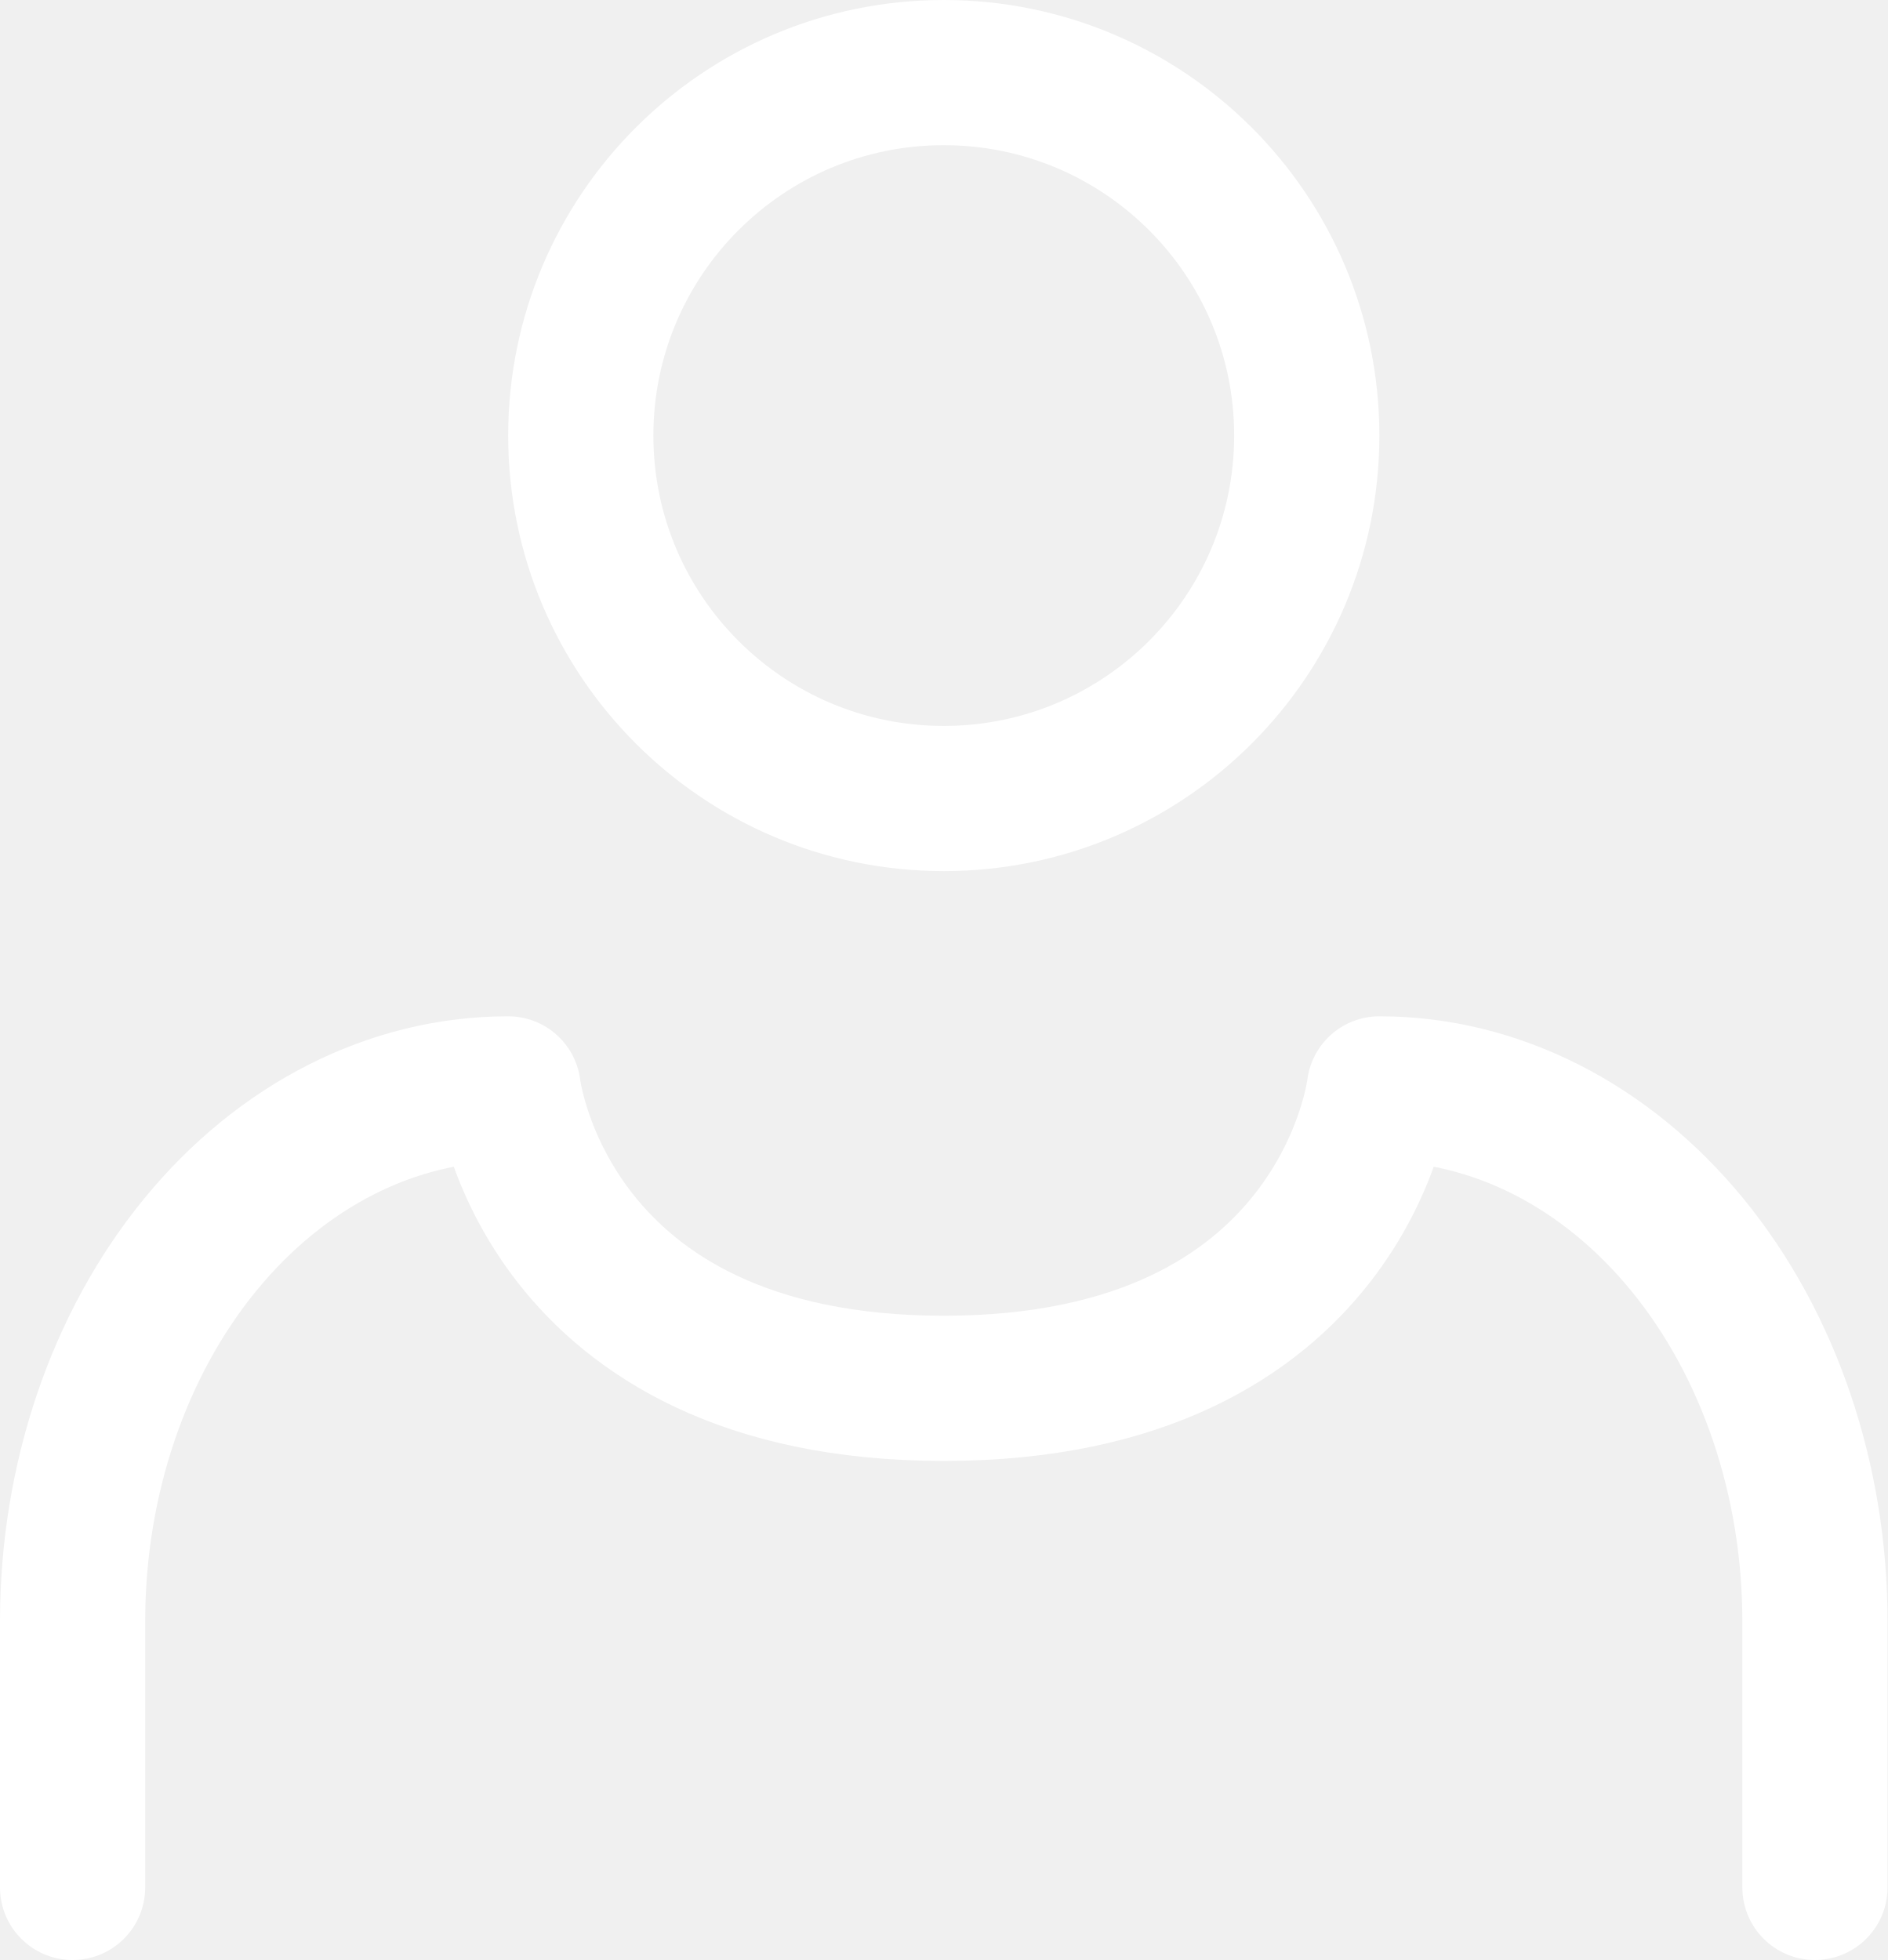
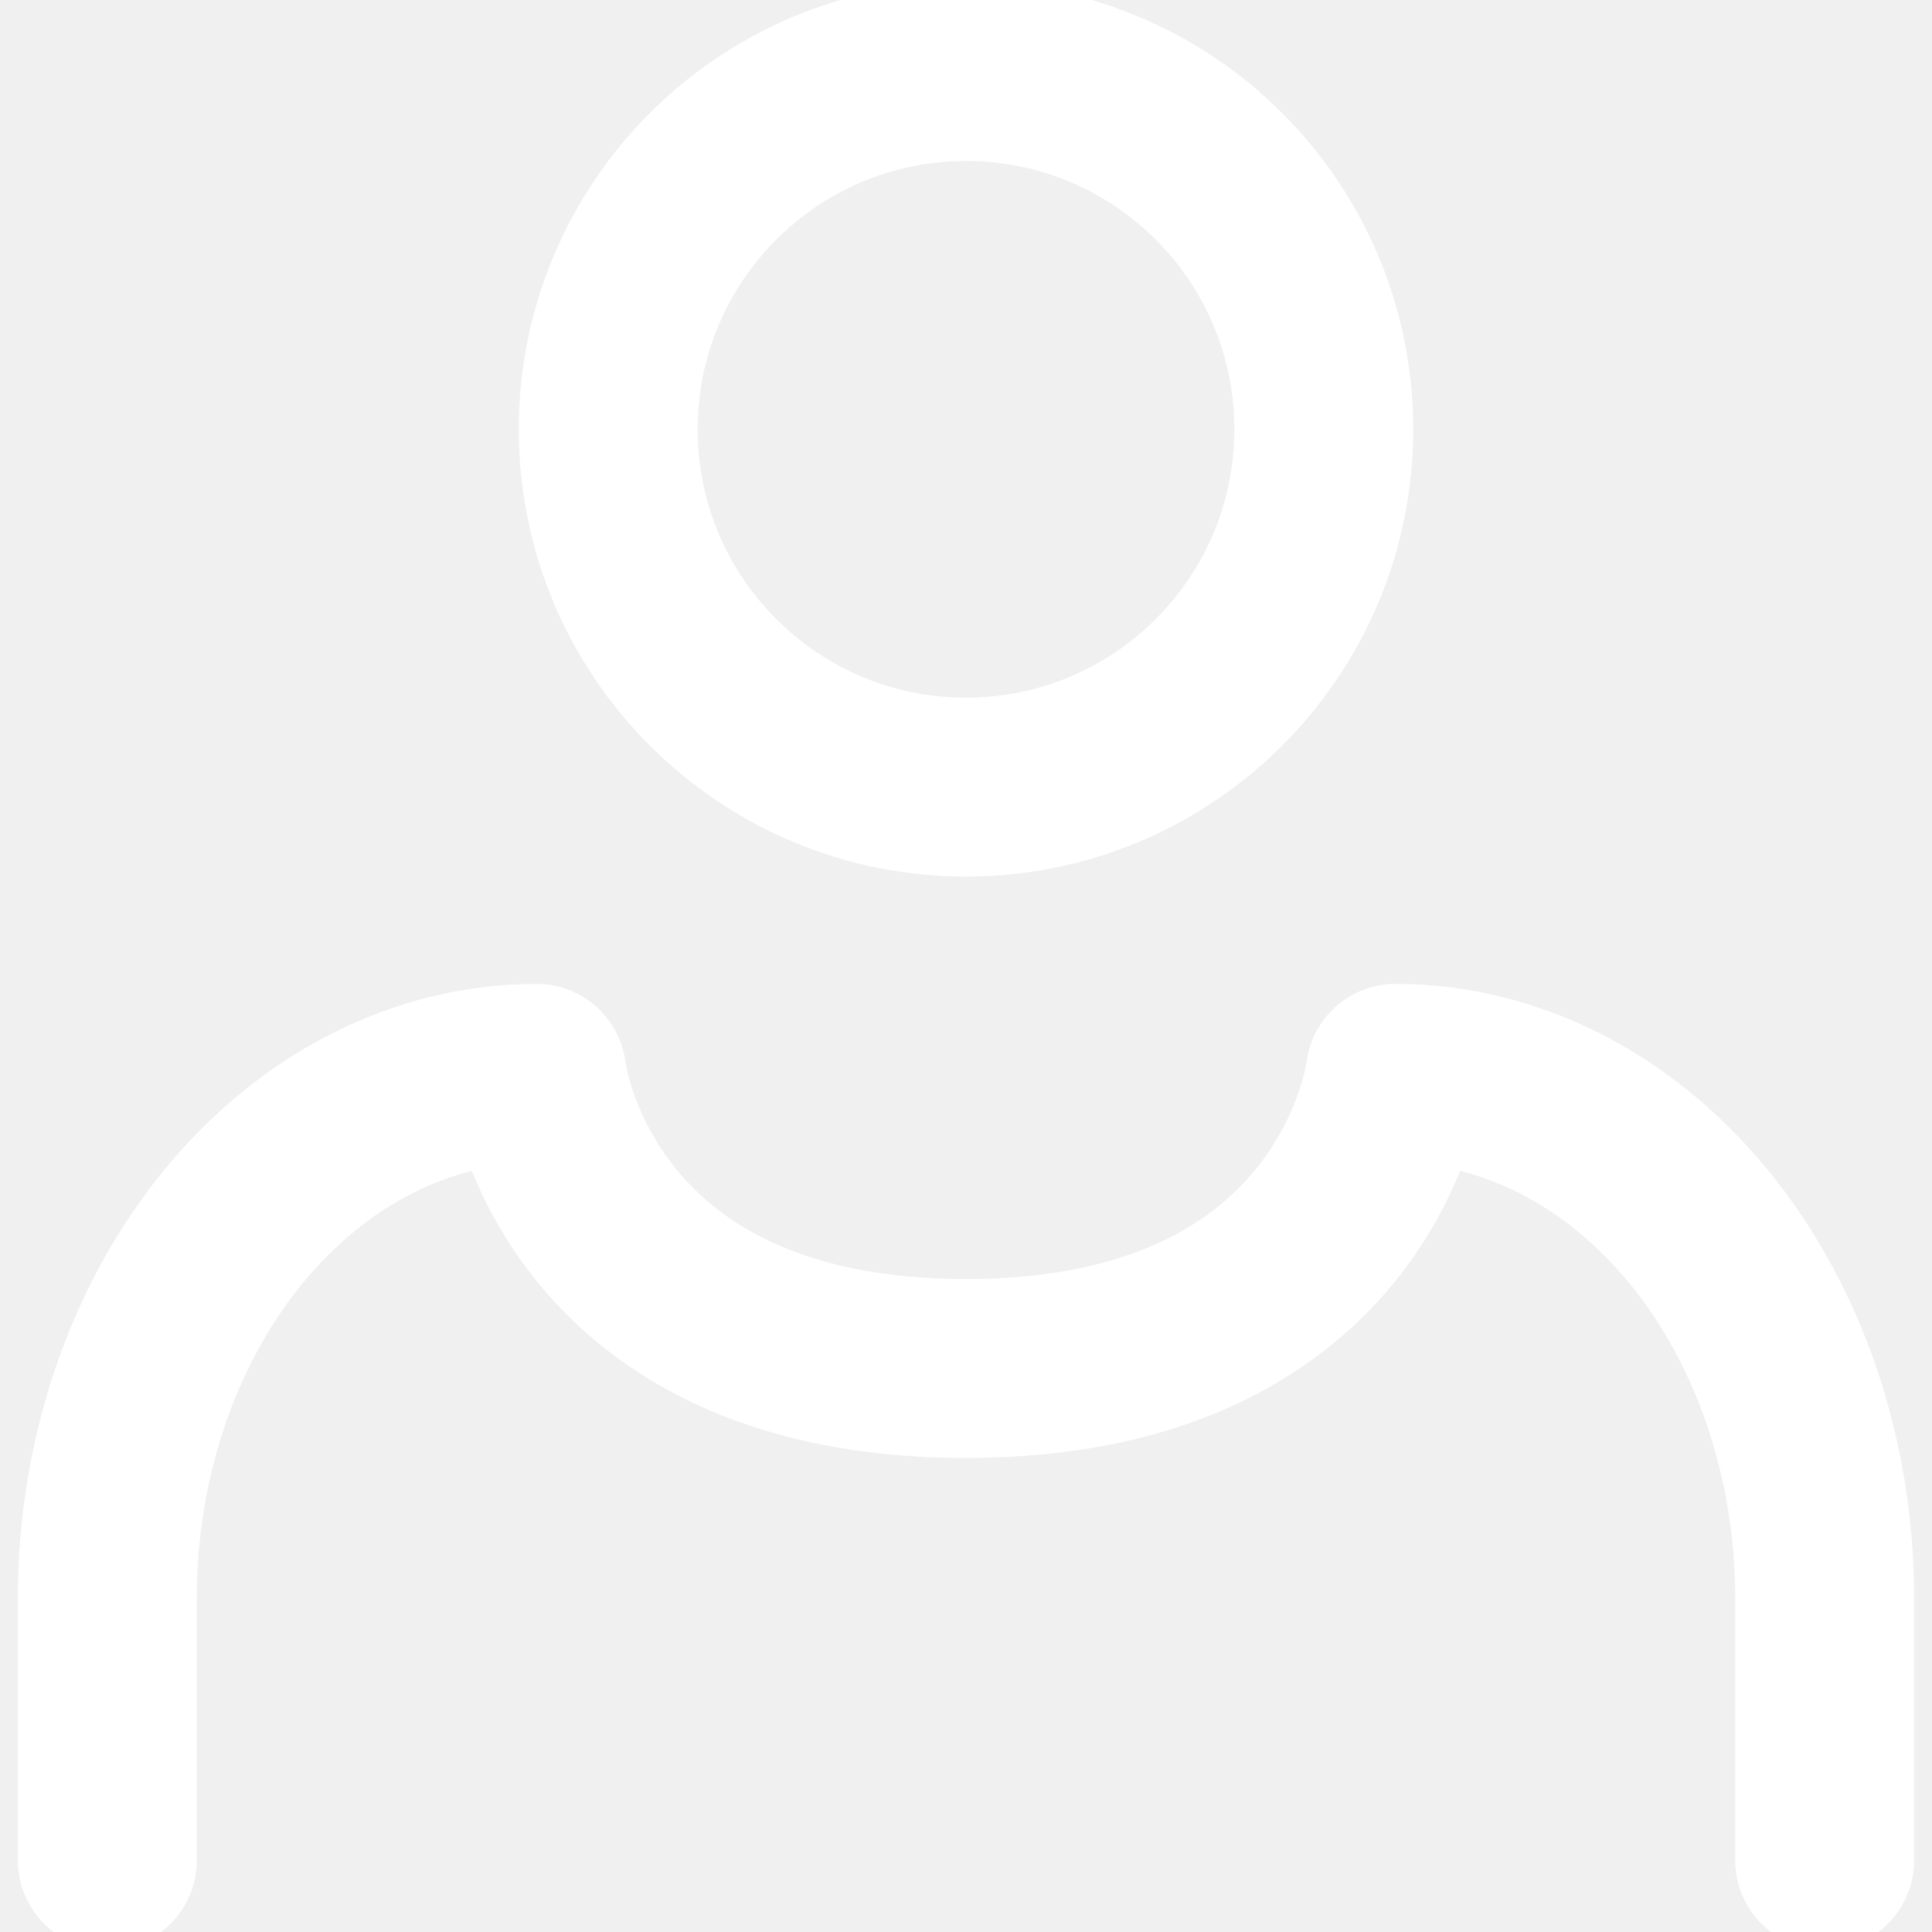
- <svg xmlns="http://www.w3.org/2000/svg" width="26" height="27" viewBox="0 0 26 27" fill="none">
-   <path d="M25 26V22.333C25 20.388 24.368 18.523 23.243 17.148C22.117 15.773 20.591 15 19 15C19 15 18.525 19.125 13 19.125C7.475 19.125 7 15 7 15C5.409 15 3.882 15.773 2.757 17.148C1.632 18.523 1 20.388 1 22.333V26" stroke="white" stroke-width="2" stroke-linecap="round" stroke-linejoin="round" />
-   <path d="M13 11C15.761 11 18 8.761 18 6C18 3.239 15.761 1 13 1C10.239 1 8 3.239 8 6C8 8.761 10.239 11 13 11Z" stroke="white" stroke-width="2" stroke-linecap="round" stroke-linejoin="round" />
+ <svg xmlns="http://www.w3.org/2000/svg" width="22" height="22" viewBox="0 0 26 27" fill="none">
+   <path d="M25 26V22.333C25 20.388 24.368 18.523 23.243 17.148C22.117 15.773 20.591 15 19 15C19 15 18.525 19.125 13 19.125C7.475 19.125 7 15 7 15C5.409 15 3.882 15.773 2.757 17.148C1.632 18.523 1 20.388 1 22.333V26" stroke="white" stroke-width="2.5" stroke-linecap="round" stroke-linejoin="round" />
+   <path d="M13 11C15.761 11 18 8.761 18 6C18 3.239 15.761 1 13 1C10.239 1 8 3.239 8 6C8 8.761 10.239 11 13 11Z" stroke="white" stroke-width="2.5" stroke-linecap="round" stroke-linejoin="round" />
</svg>
